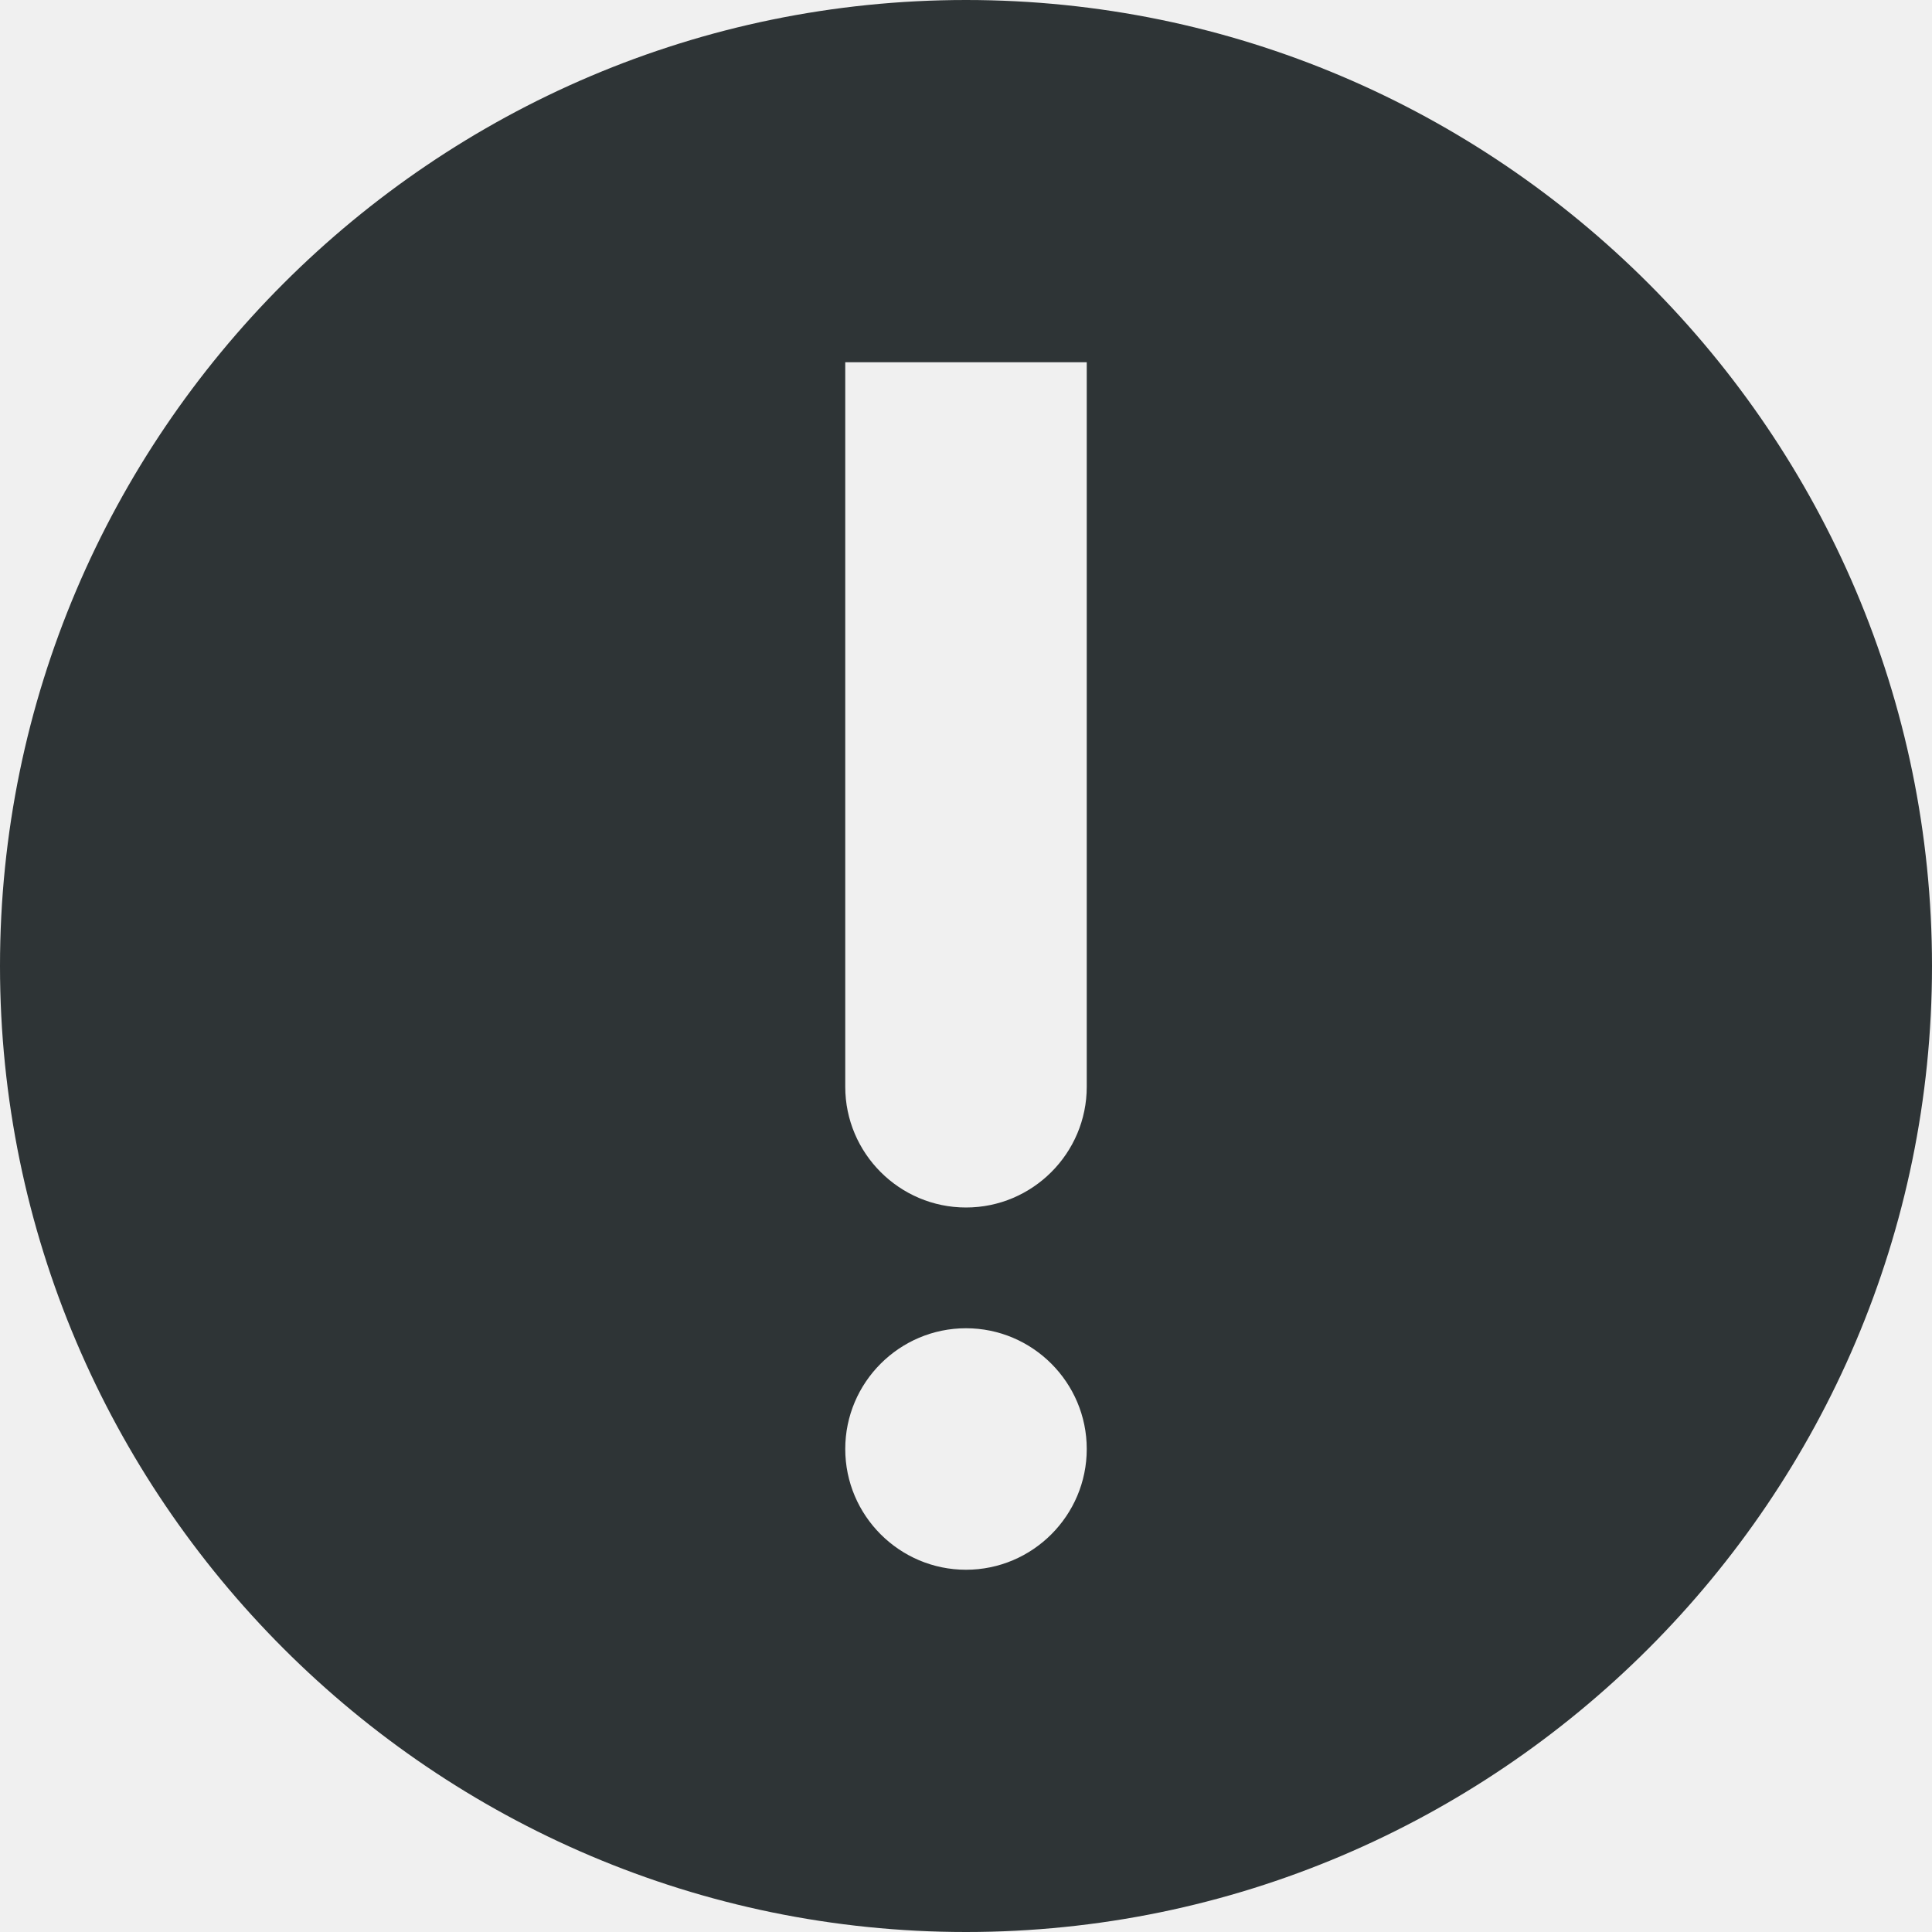
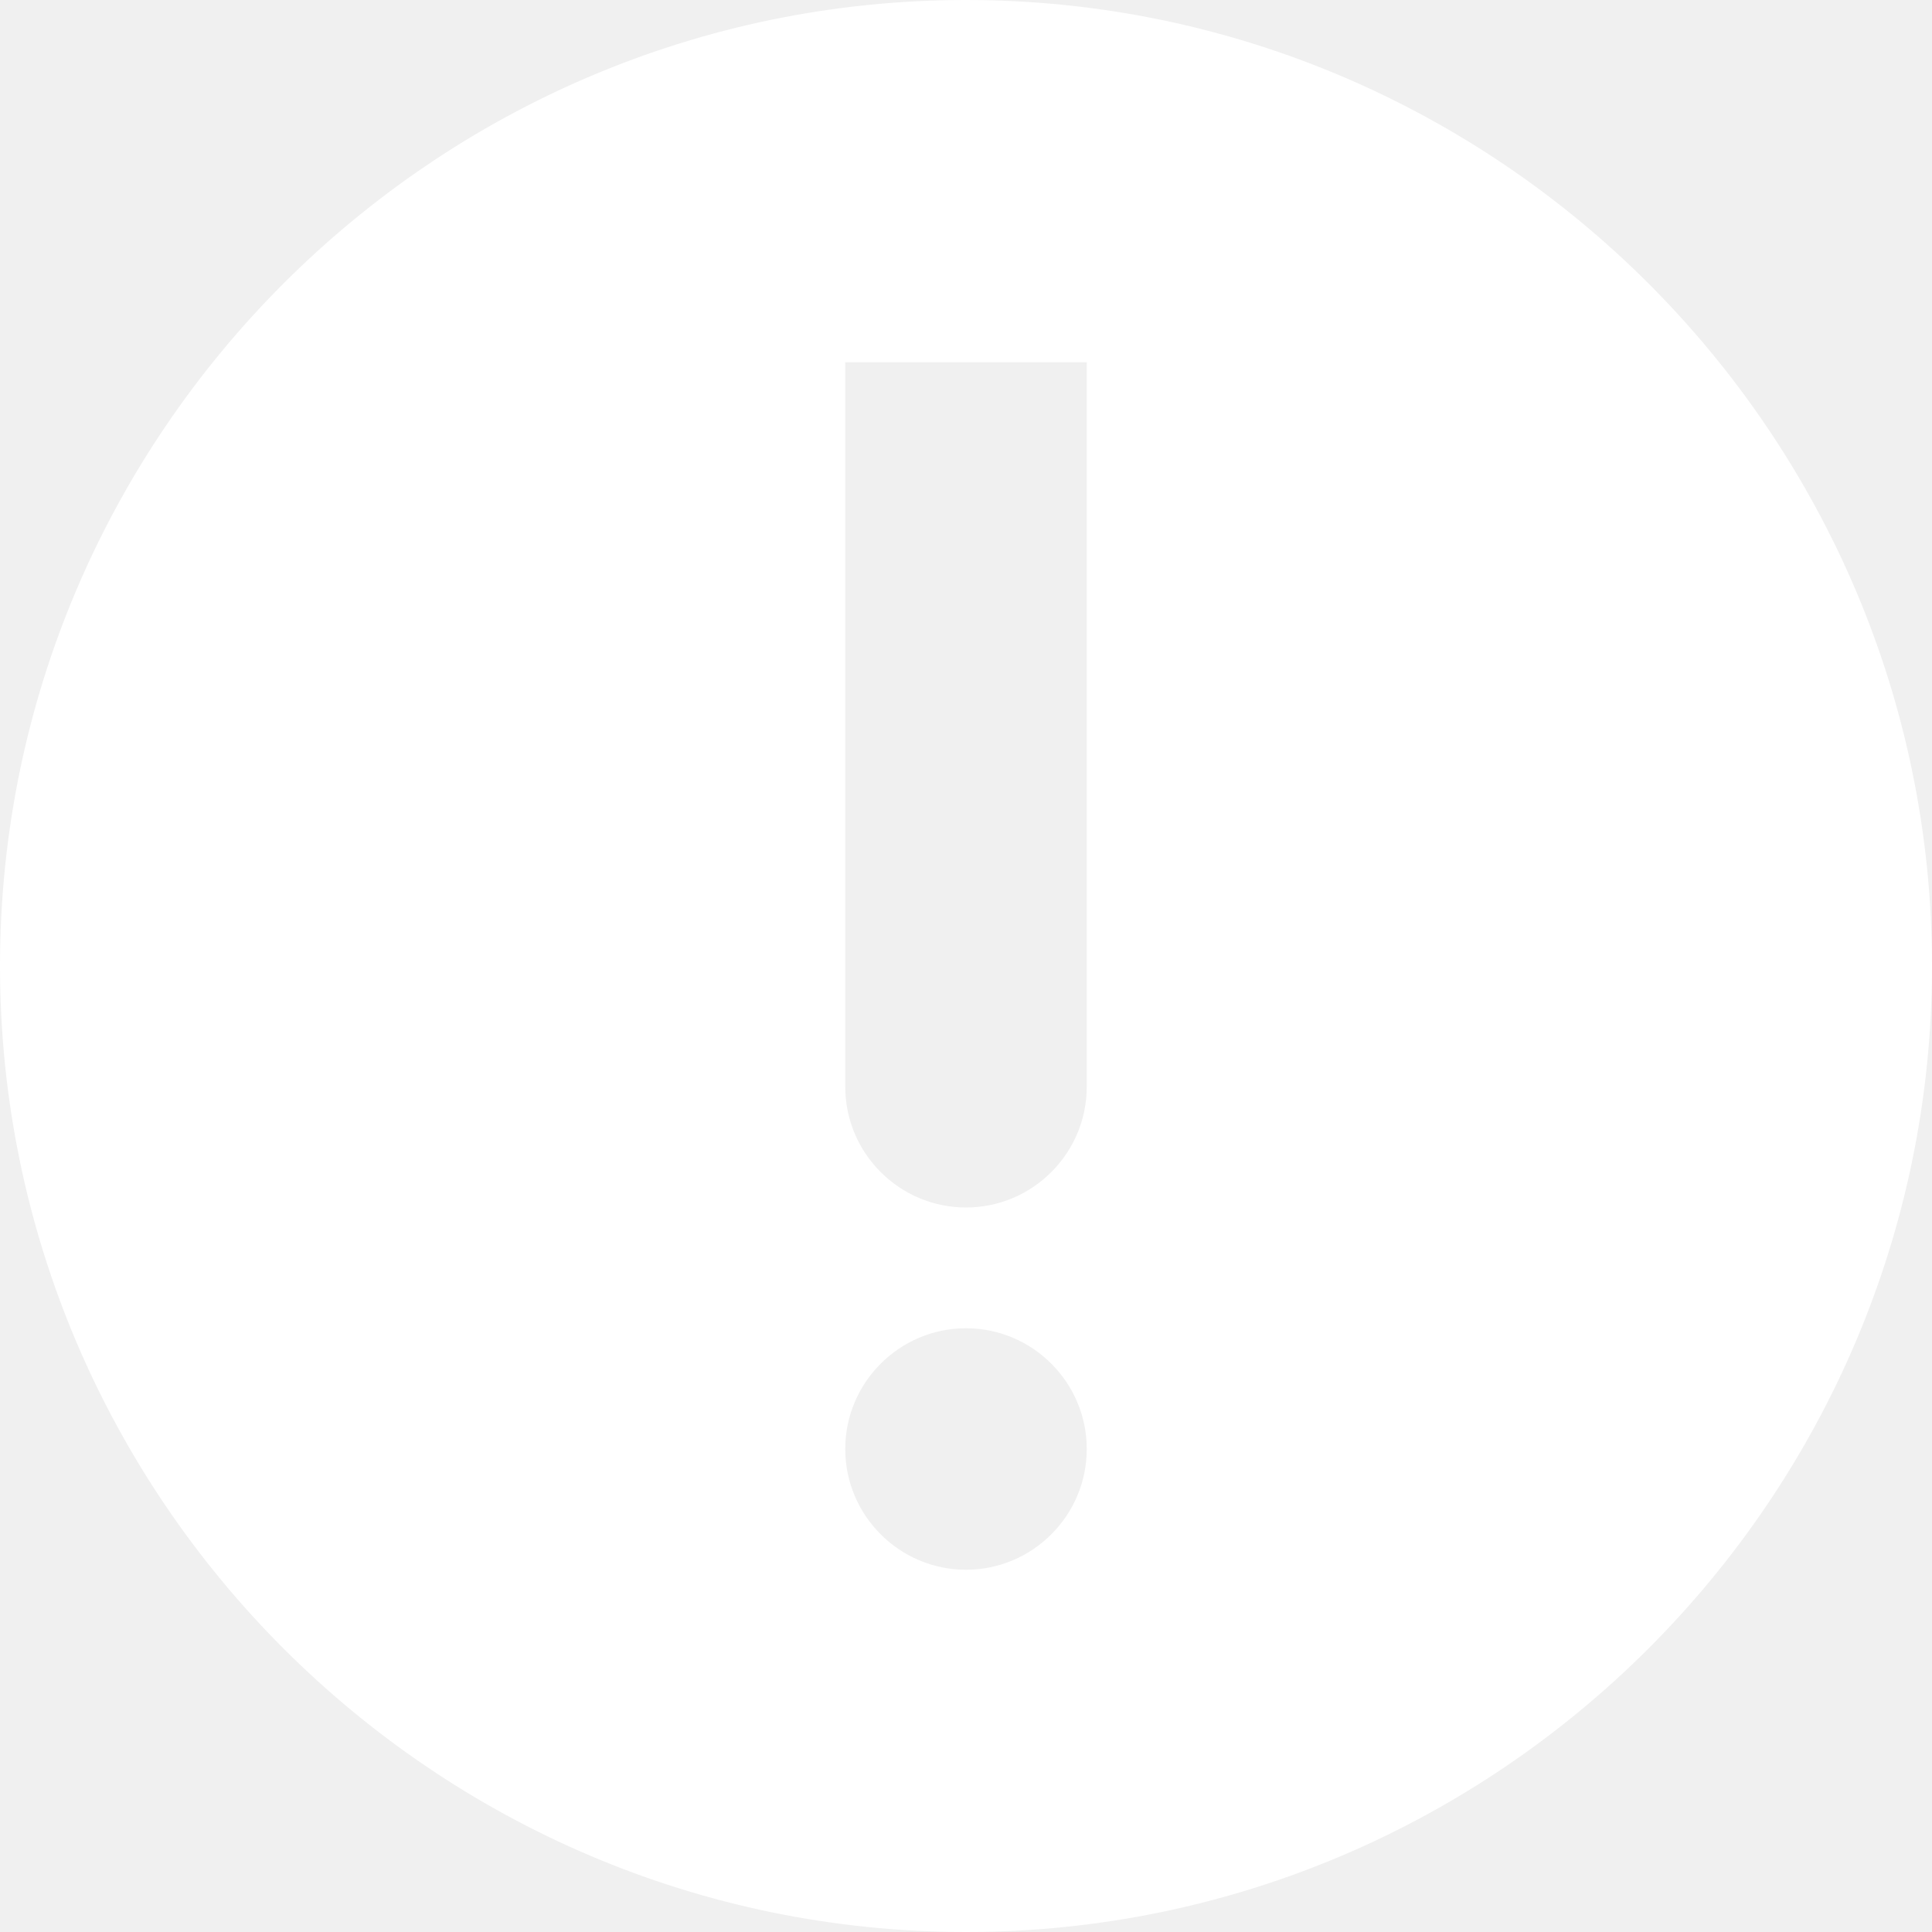
<svg xmlns="http://www.w3.org/2000/svg" height="16px" viewBox="0 0 16 16" width="16px">
-   <path d="m 8 0 c -4.406 0 -8 3.594 -8 8 s 3.594 8 8 8 s 8 -3.594 8 -8 s -3.594 -8 -8 -8 z m 1 3 v 6 c 0 0.551 -0.449 1 -1 1 s -1 -0.449 -1 -1 v -6 z m -1 8 c 0.551 0 1 0.449 1 1 s -0.449 1 -1 1 s -1 -0.449 -1 -1 s 0.449 -1 1 -1 z m 0 0" fill="#2e3436" />
+   <path d="m 8 0 c -4.406 0 -8 3.594 -8 8 s 3.594 8 8 8 s 8 -3.594 8 -8 s -3.594 -8 -8 -8 z m 1 3 v 6 c 0 0.551 -0.449 1 -1 1 s -1 -0.449 -1 -1 v -6 z m -1 8 c 0.551 0 1 0.449 1 1 s -0.449 1 -1 1 s -1 -0.449 -1 -1 s 0.449 -1 1 -1 z m 0 0" fill="#ffffff" />
</svg>
